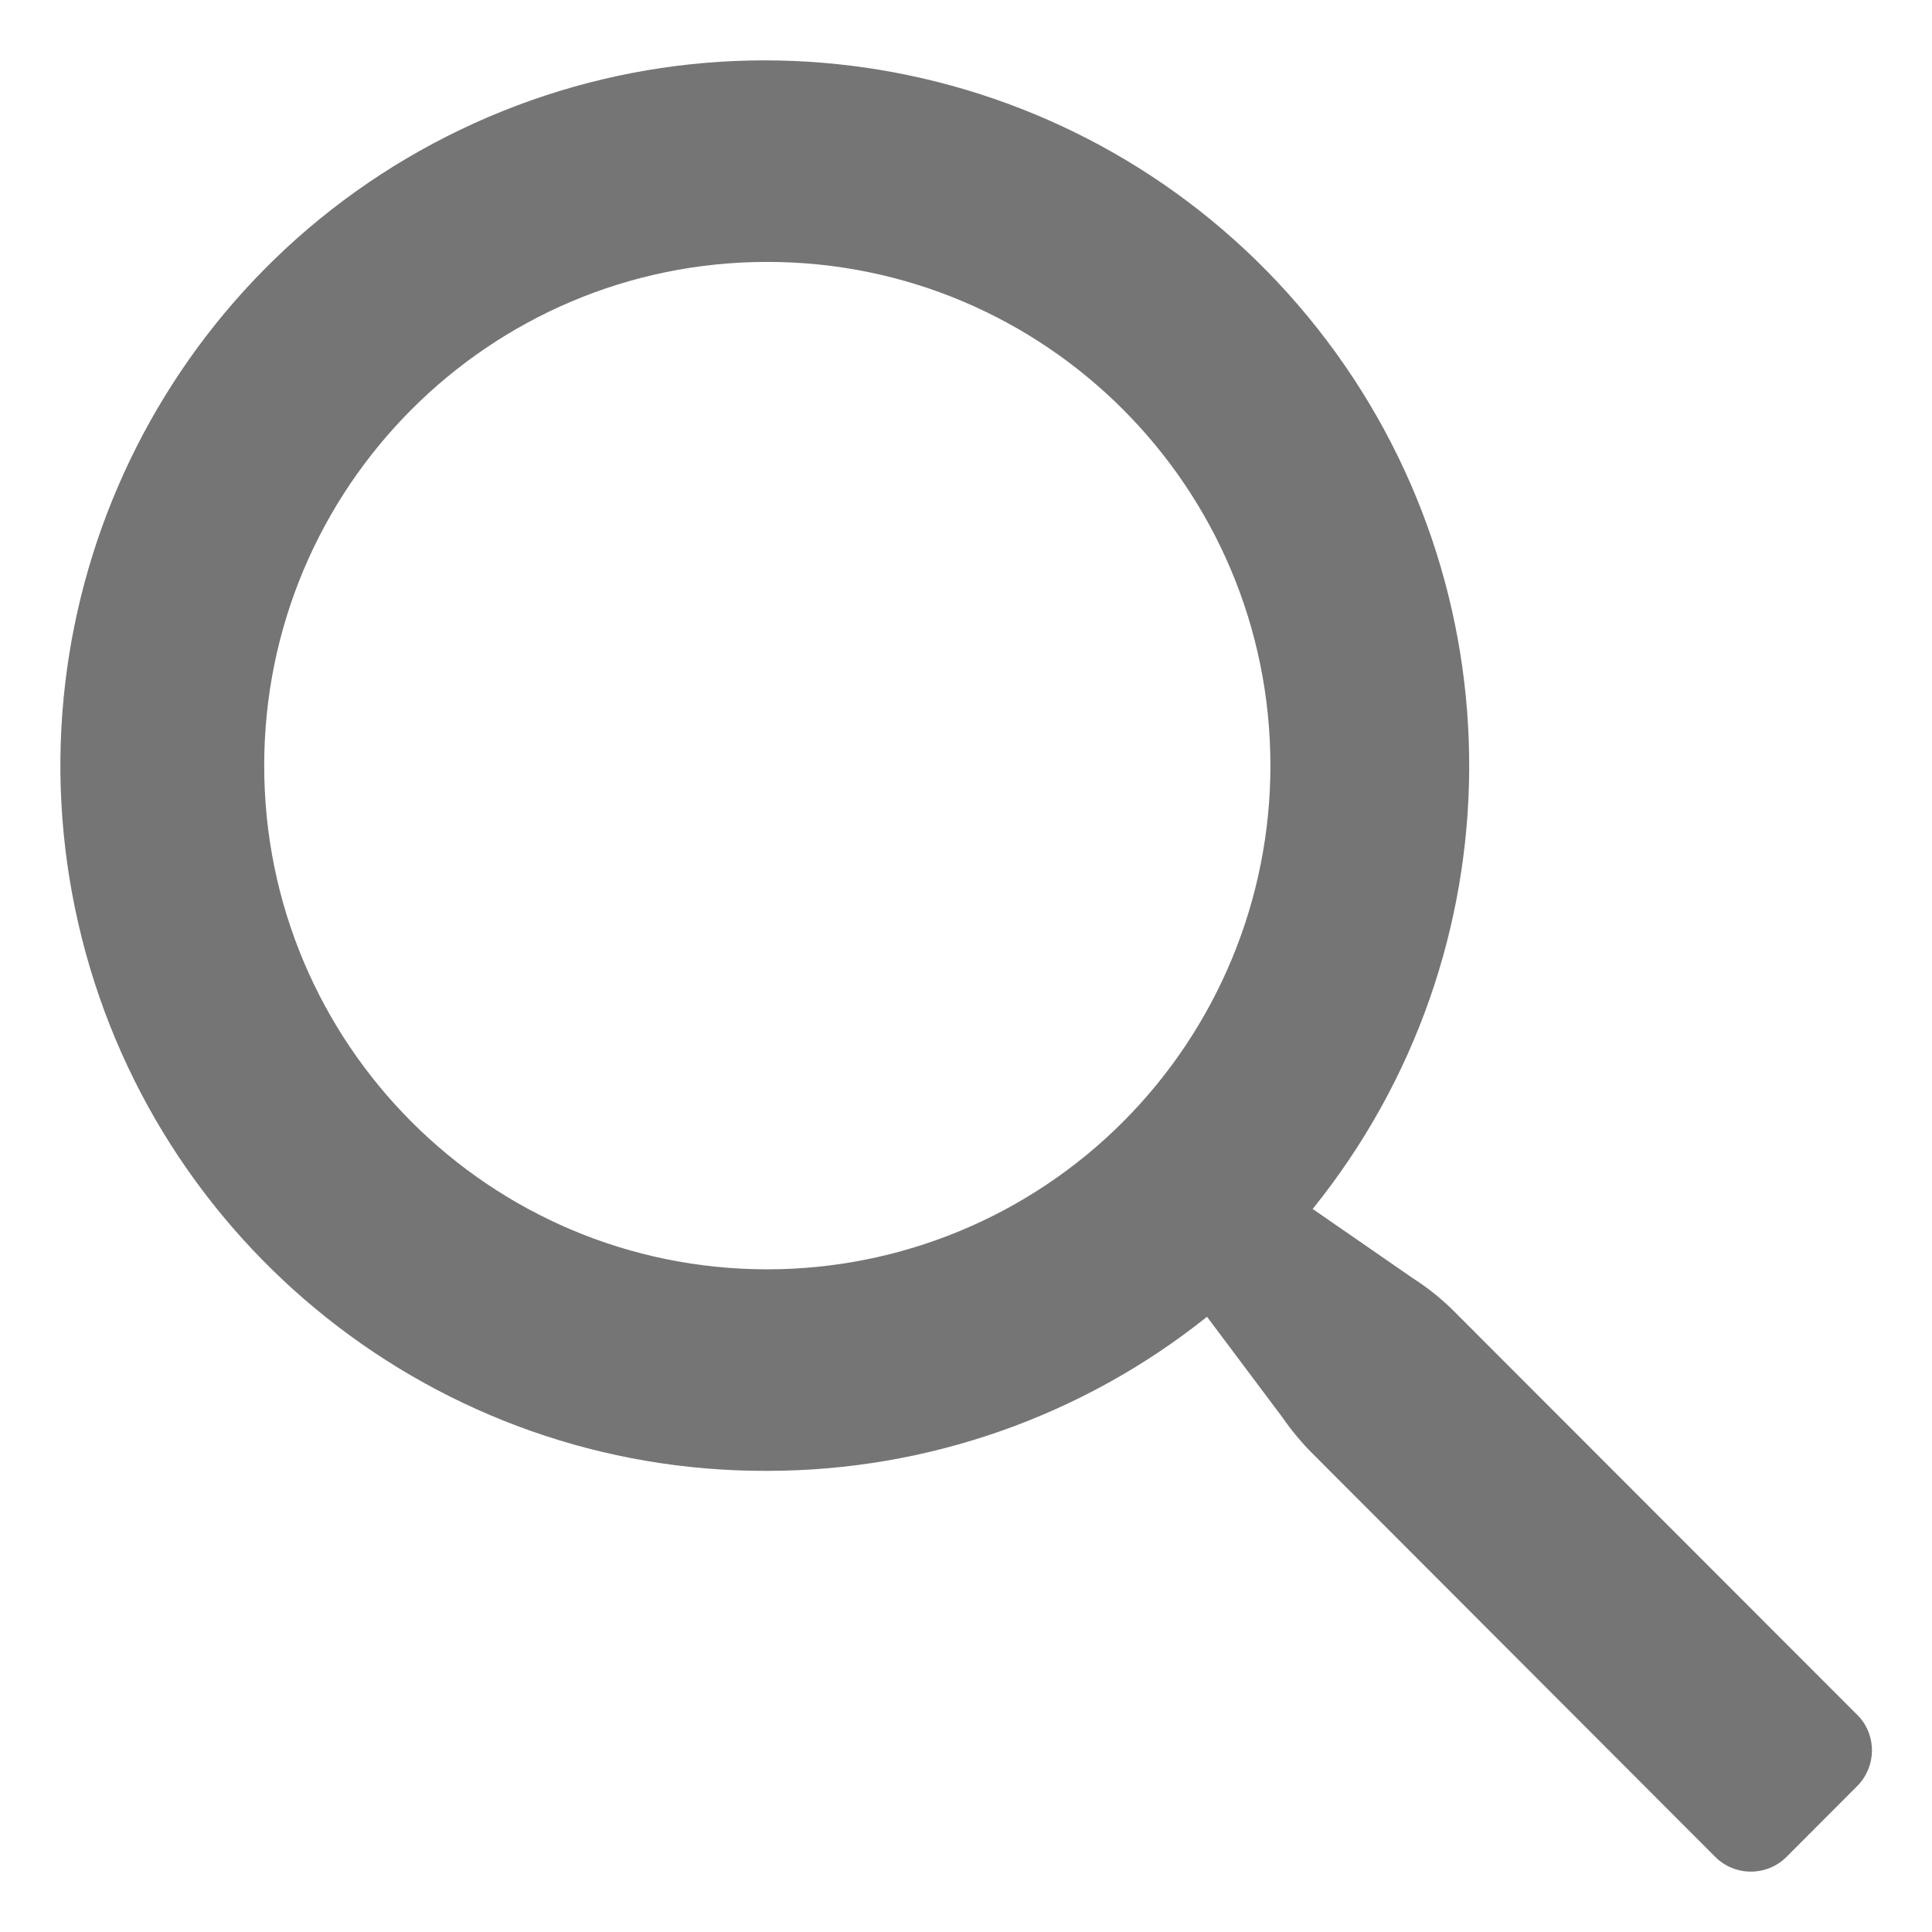
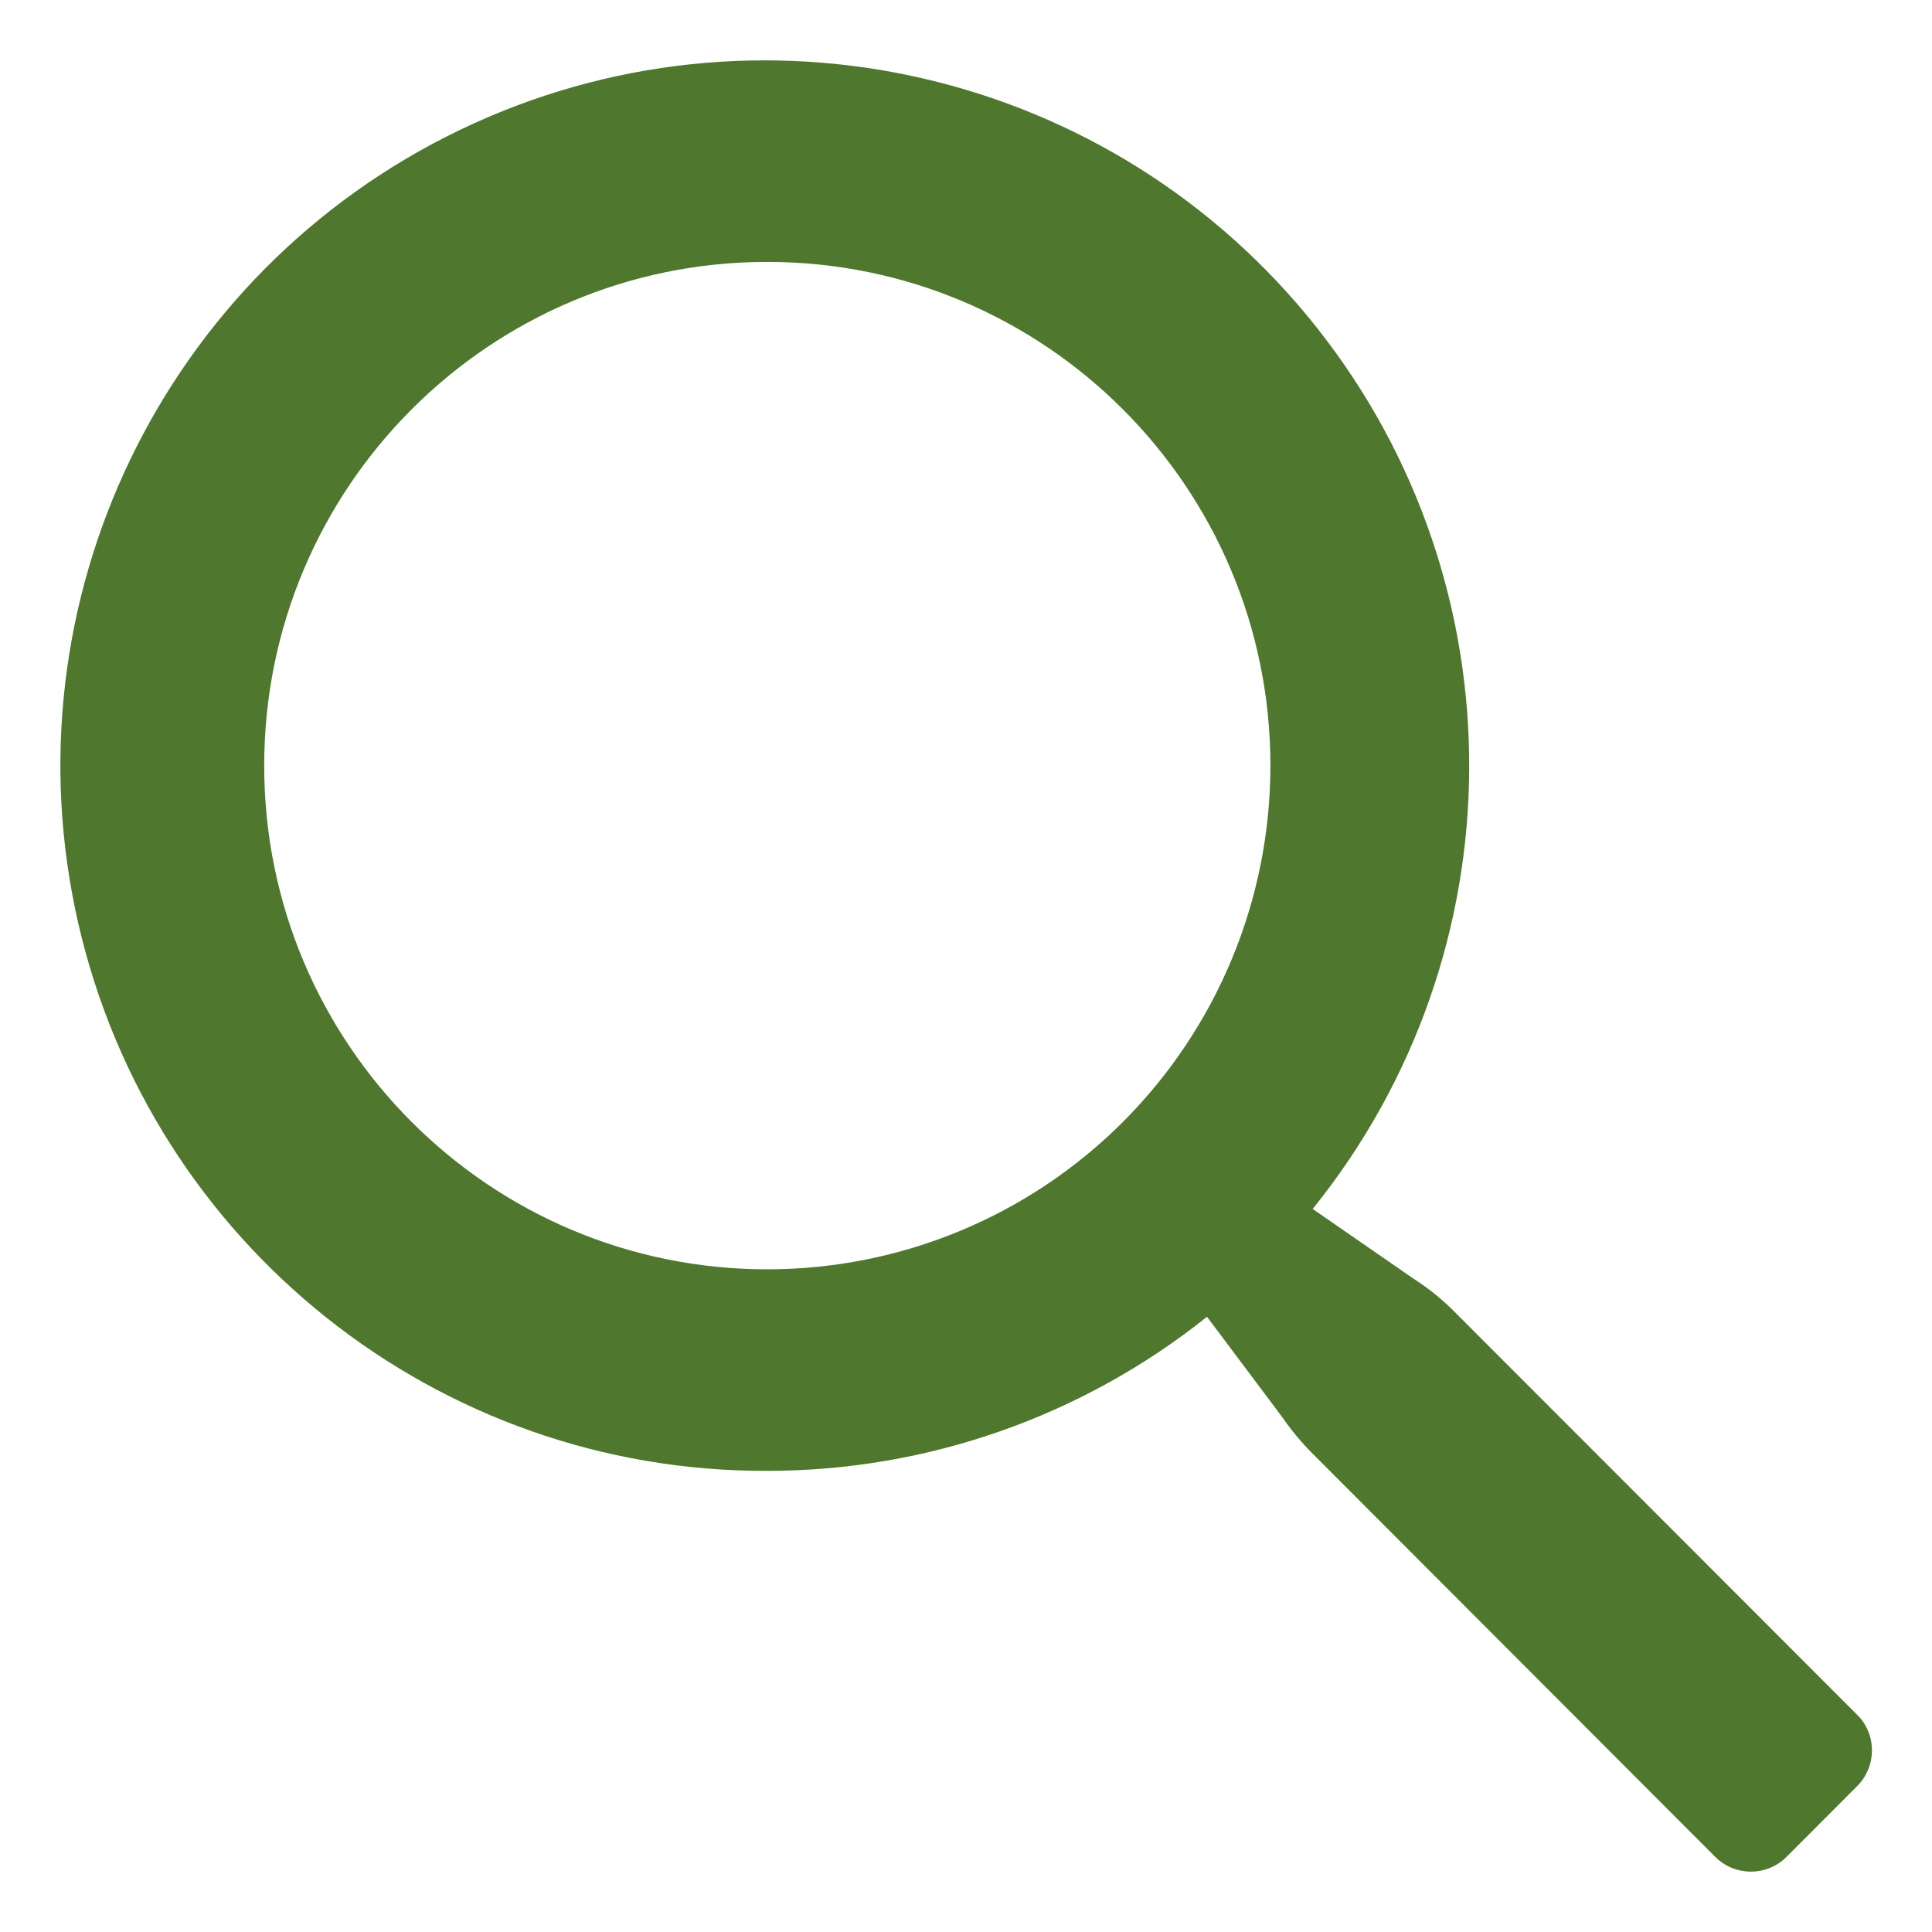
<svg xmlns="http://www.w3.org/2000/svg" width="16" height="16" viewBox="0 0 16 16" fill="none">
-   <path fill-rule="evenodd" clip-rule="evenodd" d="M12.062 10.88L15.396 14.217C15.545 14.382 15.537 14.636 15.379 14.793L14.796 15.377C14.718 15.456 14.611 15.5 14.5 15.5C14.389 15.5 14.282 15.456 14.204 15.377L10.871 12.039C10.779 11.947 10.695 11.846 10.621 11.739L9.996 10.905C8.962 11.731 7.678 12.181 6.354 12.181C3.627 12.191 1.258 10.307 0.648 7.646C0.039 4.985 1.352 2.256 3.811 1.075C6.27 -0.106 9.217 0.576 10.909 2.718C12.601 4.859 12.585 7.888 10.871 10.012L11.704 10.588C11.834 10.671 11.954 10.769 12.062 10.88ZM2.188 6.341C2.188 8.645 4.053 10.512 6.354 10.512C7.459 10.512 8.519 10.073 9.3 9.291C10.082 8.508 10.521 7.447 10.521 6.341C10.521 4.037 8.655 2.169 6.354 2.169C4.053 2.169 2.188 4.037 2.188 6.341Z" fill="#757575" />
+   <path fill-rule="evenodd" clip-rule="evenodd" d="M12.062 10.88L15.396 14.217C15.545 14.382 15.537 14.636 15.379 14.793L14.796 15.377C14.718 15.456 14.611 15.5 14.5 15.5C14.389 15.5 14.282 15.456 14.204 15.377L10.871 12.039C10.779 11.947 10.695 11.846 10.621 11.739L9.996 10.905C8.962 11.731 7.678 12.181 6.354 12.181C3.627 12.191 1.258 10.307 0.648 7.646C0.039 4.985 1.352 2.256 3.811 1.075C6.27 -0.106 9.217 0.576 10.909 2.718C12.601 4.859 12.585 7.888 10.871 10.012L11.704 10.588C11.834 10.671 11.954 10.769 12.062 10.88ZM2.188 6.341C2.188 8.645 4.053 10.512 6.354 10.512C7.459 10.512 8.519 10.073 9.3 9.291C10.082 8.508 10.521 7.447 10.521 6.341C10.521 4.037 8.655 2.169 6.354 2.169C4.053 2.169 2.188 4.037 2.188 6.341Z" fill="#4f772d" />
</svg>
